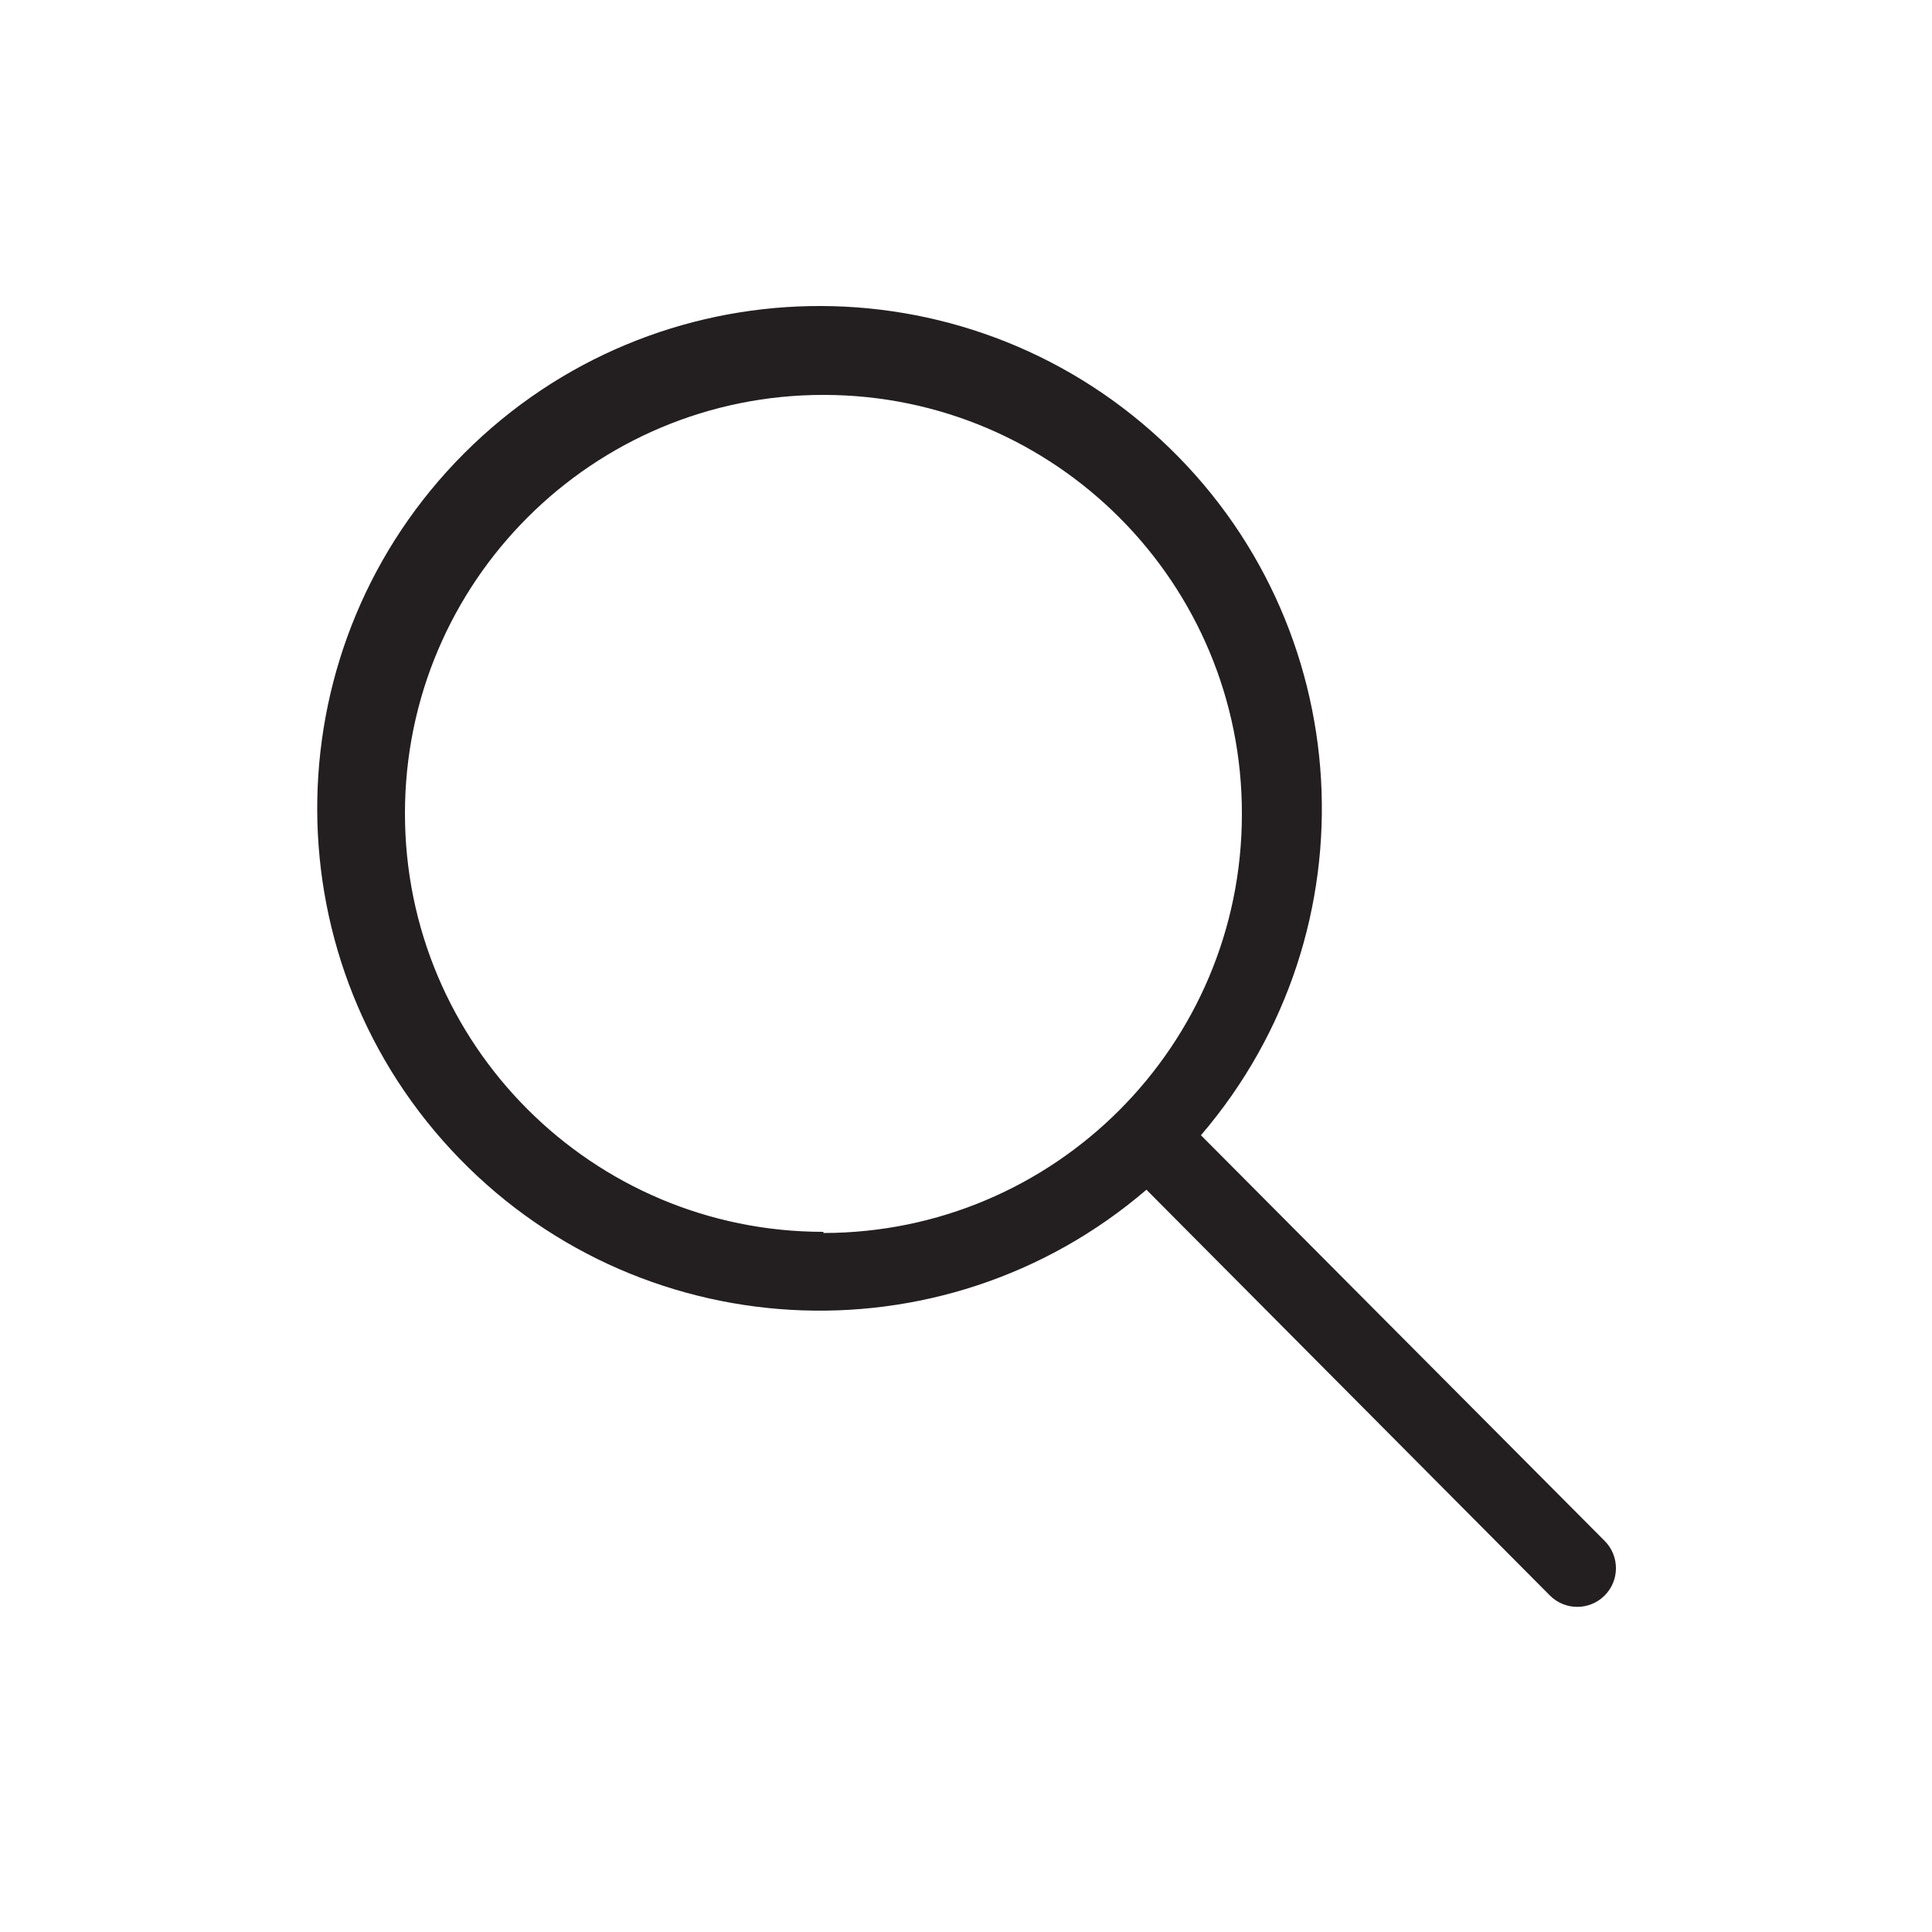
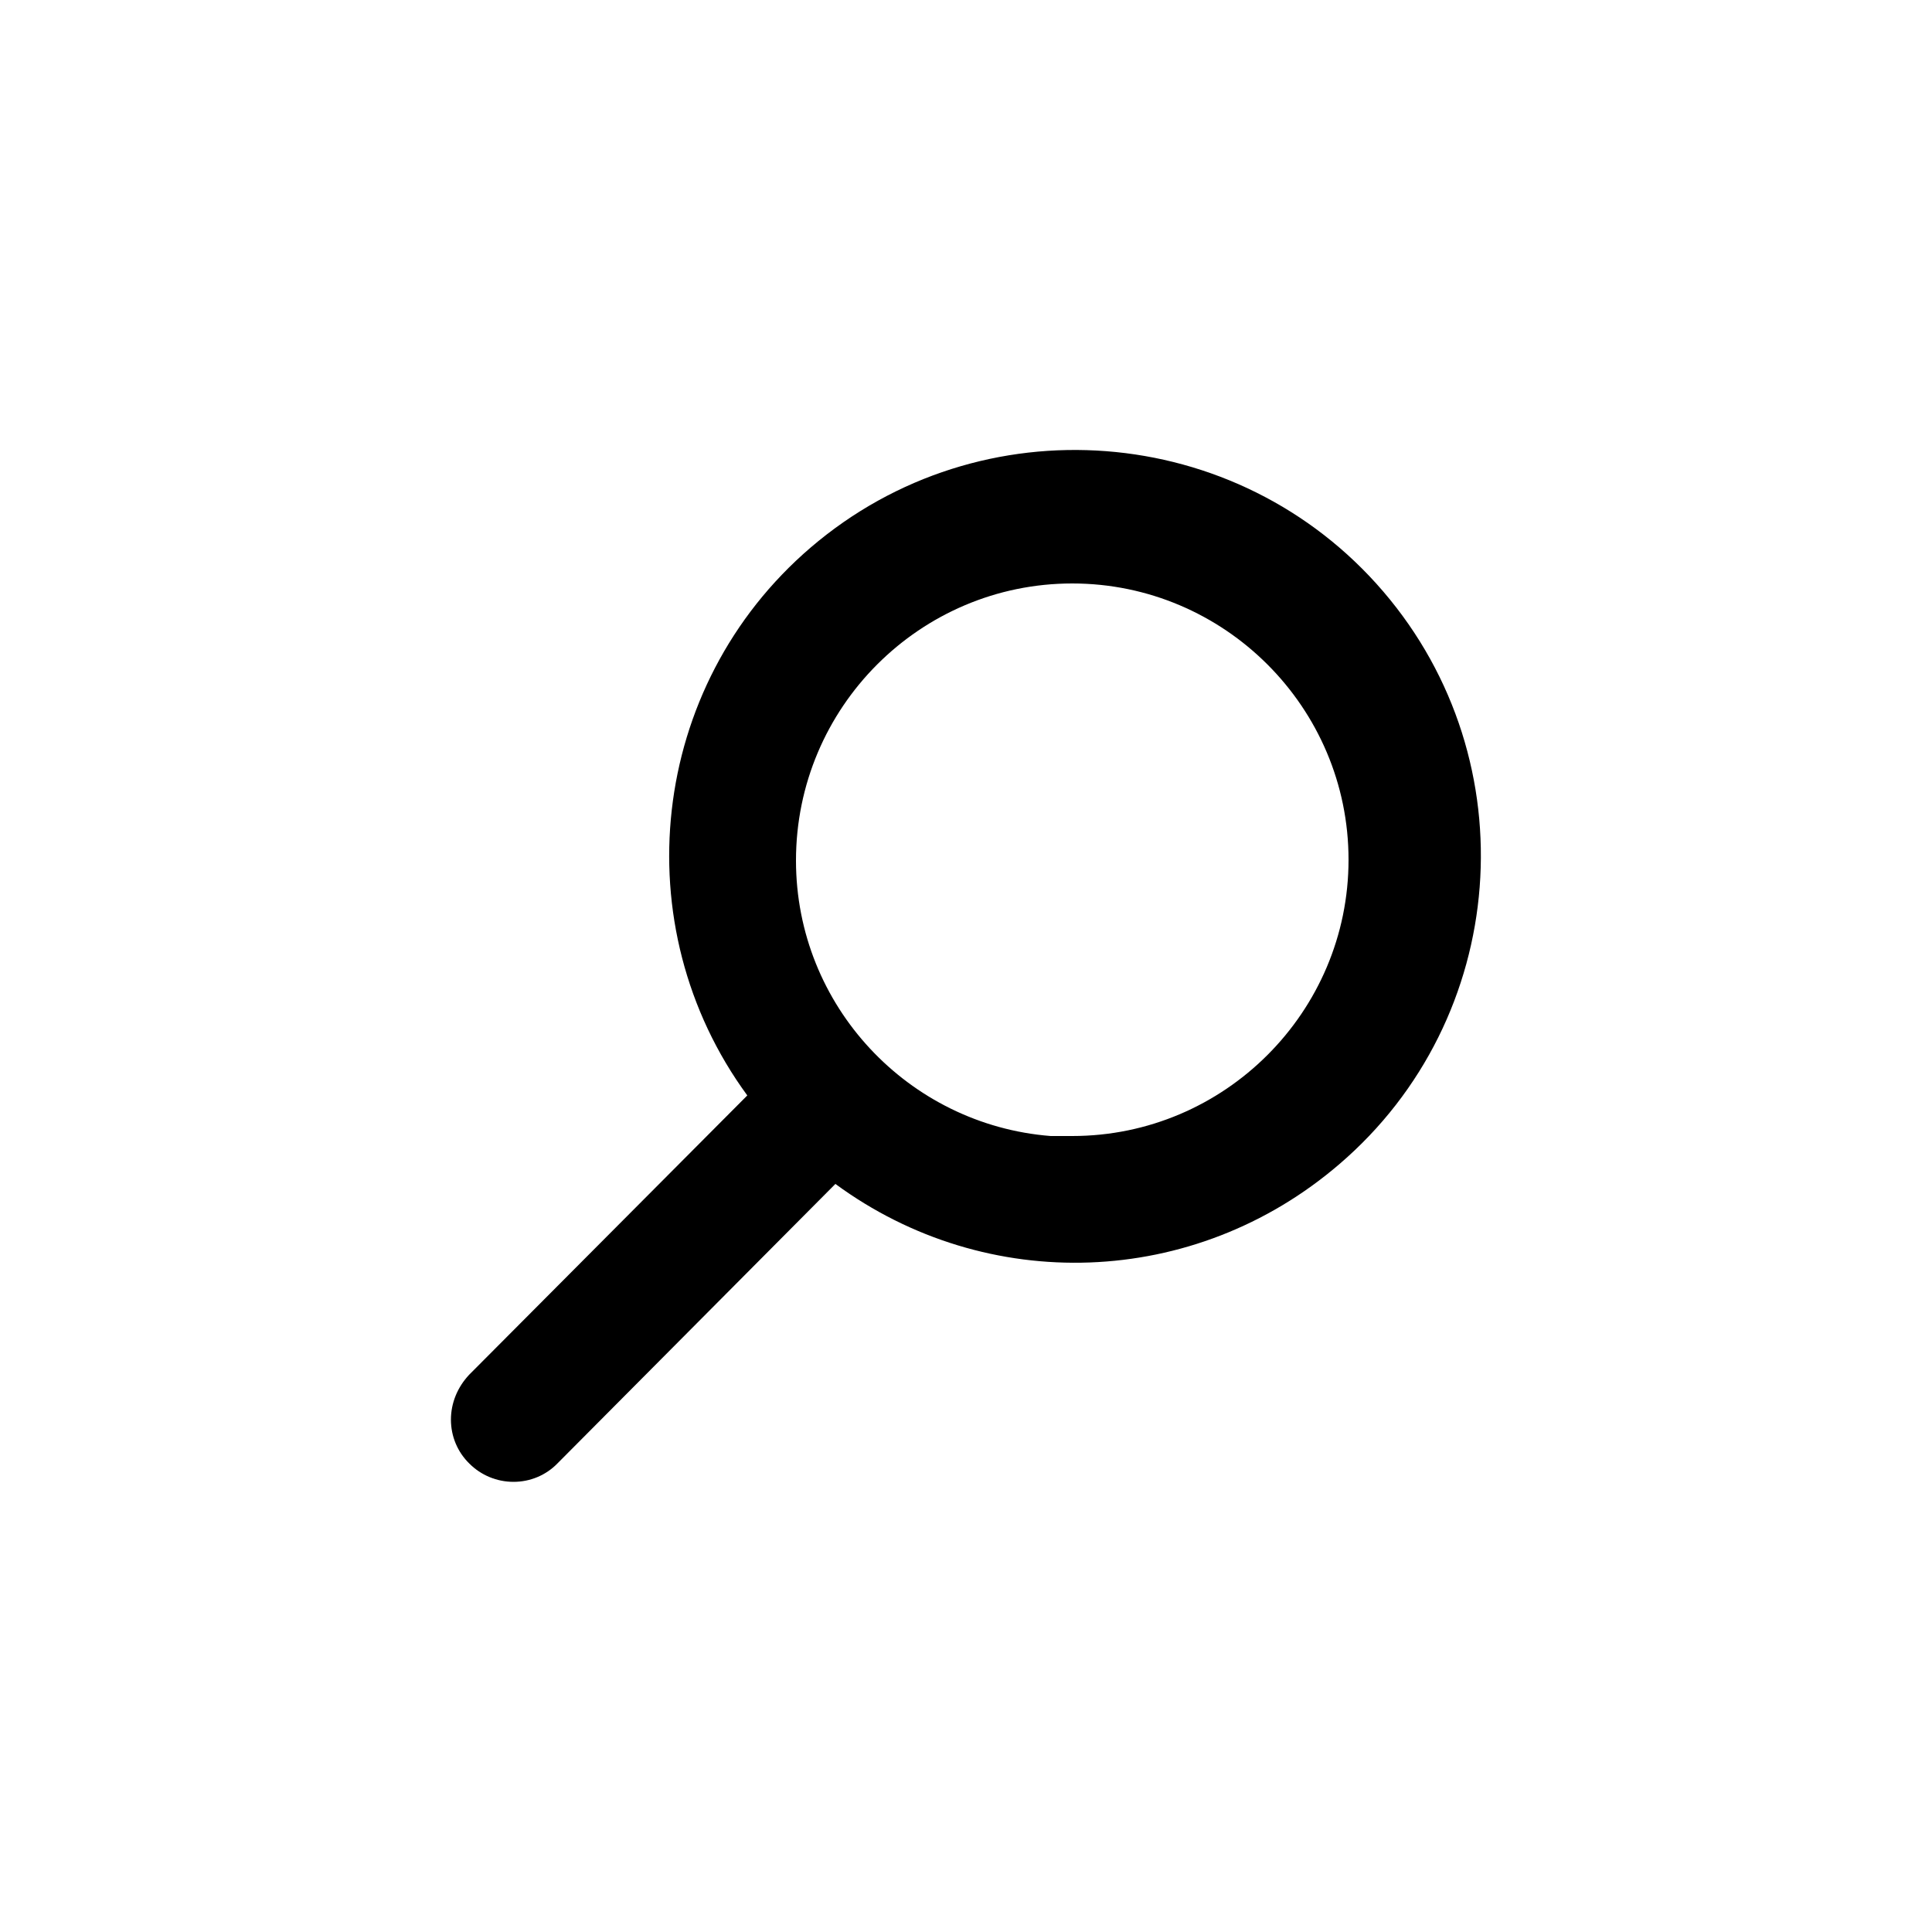
- <svg xmlns="http://www.w3.org/2000/svg" viewBox="0 0 50 50">
-   <g id="Calque_2" data-name="Calque 2">
-     <g id="Recherche">
-       <path d="M41.53,39.88,31.08,29.38a13,13,0,1,0-1.41,1.41l10.44,10.5a1,1,0,1,0,1.42-1.41Zm-20.22-8A10.83,10.83,0,1,1,32.14,21.08,10.84,10.84,0,0,1,21.31,31.91Z" style="fill:#231f20" />
-       <path d="M45,0H5A5,5,0,0,0,0,5V45a5,5,0,0,0,5,5H45a5,5,0,0,0,5-5V5A5,5,0,0,0,45,0ZM25,45.33A20.32,20.32,0,1,1,45.31,25,20.33,20.33,0,0,1,25,45.33Z" style="fill:none" />
-     </g>
+ <svg xmlns="http://www.w3.org/2000/svg" id="loupe" viewBox="0 0 50 50">
+   <style type="text/css">
+ 		.st0{fill:none;}
+ 	</style>
+   <g>
+     <path class="st0" d="M45,0H5C2.24,0,0,2.24,0,5v40c0,2.76,2.24,5,5,5h40c2.76,0,5-2.24,5-5V5C50,2.24,47.76,0,45,0z M25,45.33    C13.78,45.34,4.68,36.24,4.67,25.02S13.76,4.7,24.98,4.69S45.3,13.78,45.31,25C45.31,36.22,36.22,45.32,25,45.33z" />
  </g>
+   <path d="M11.67,36.74c0,0.43,0.17,0.84,0.48,1.14c0.3,0.3,0.71,0.47,1.14,0.47c0,0,0,0,0,0c0.43,0,0.84-0.17,1.14-0.48l7.19-7.23   c3.92,2.88,9.29,2.71,13.04-0.51c4.4-3.77,4.91-10.42,1.14-14.82c-3.77-4.4-10.42-4.91-14.82-1.14c-4.19,3.59-4.85,9.8-1.64,14.18   l-7.2,7.23C11.84,35.9,11.67,36.31,11.67,36.74z M20.6,22.27c0-3.96,3.21-7.17,7.15-7.17s7.15,3.21,7.15,7.15s-3.21,7.15-7.15,7.15   h-0.56C23.51,29.11,20.6,26.03,20.6,22.27z" />
+   <path class="st0" d="M25.01,45.32C13.79,45.33,4.69,36.23,4.68,25.01S13.77,4.69,24.99,4.68s20.32,9.09,20.33,20.31   C45.32,36.21,36.23,45.31,25.01,45.32z" />
</svg>
